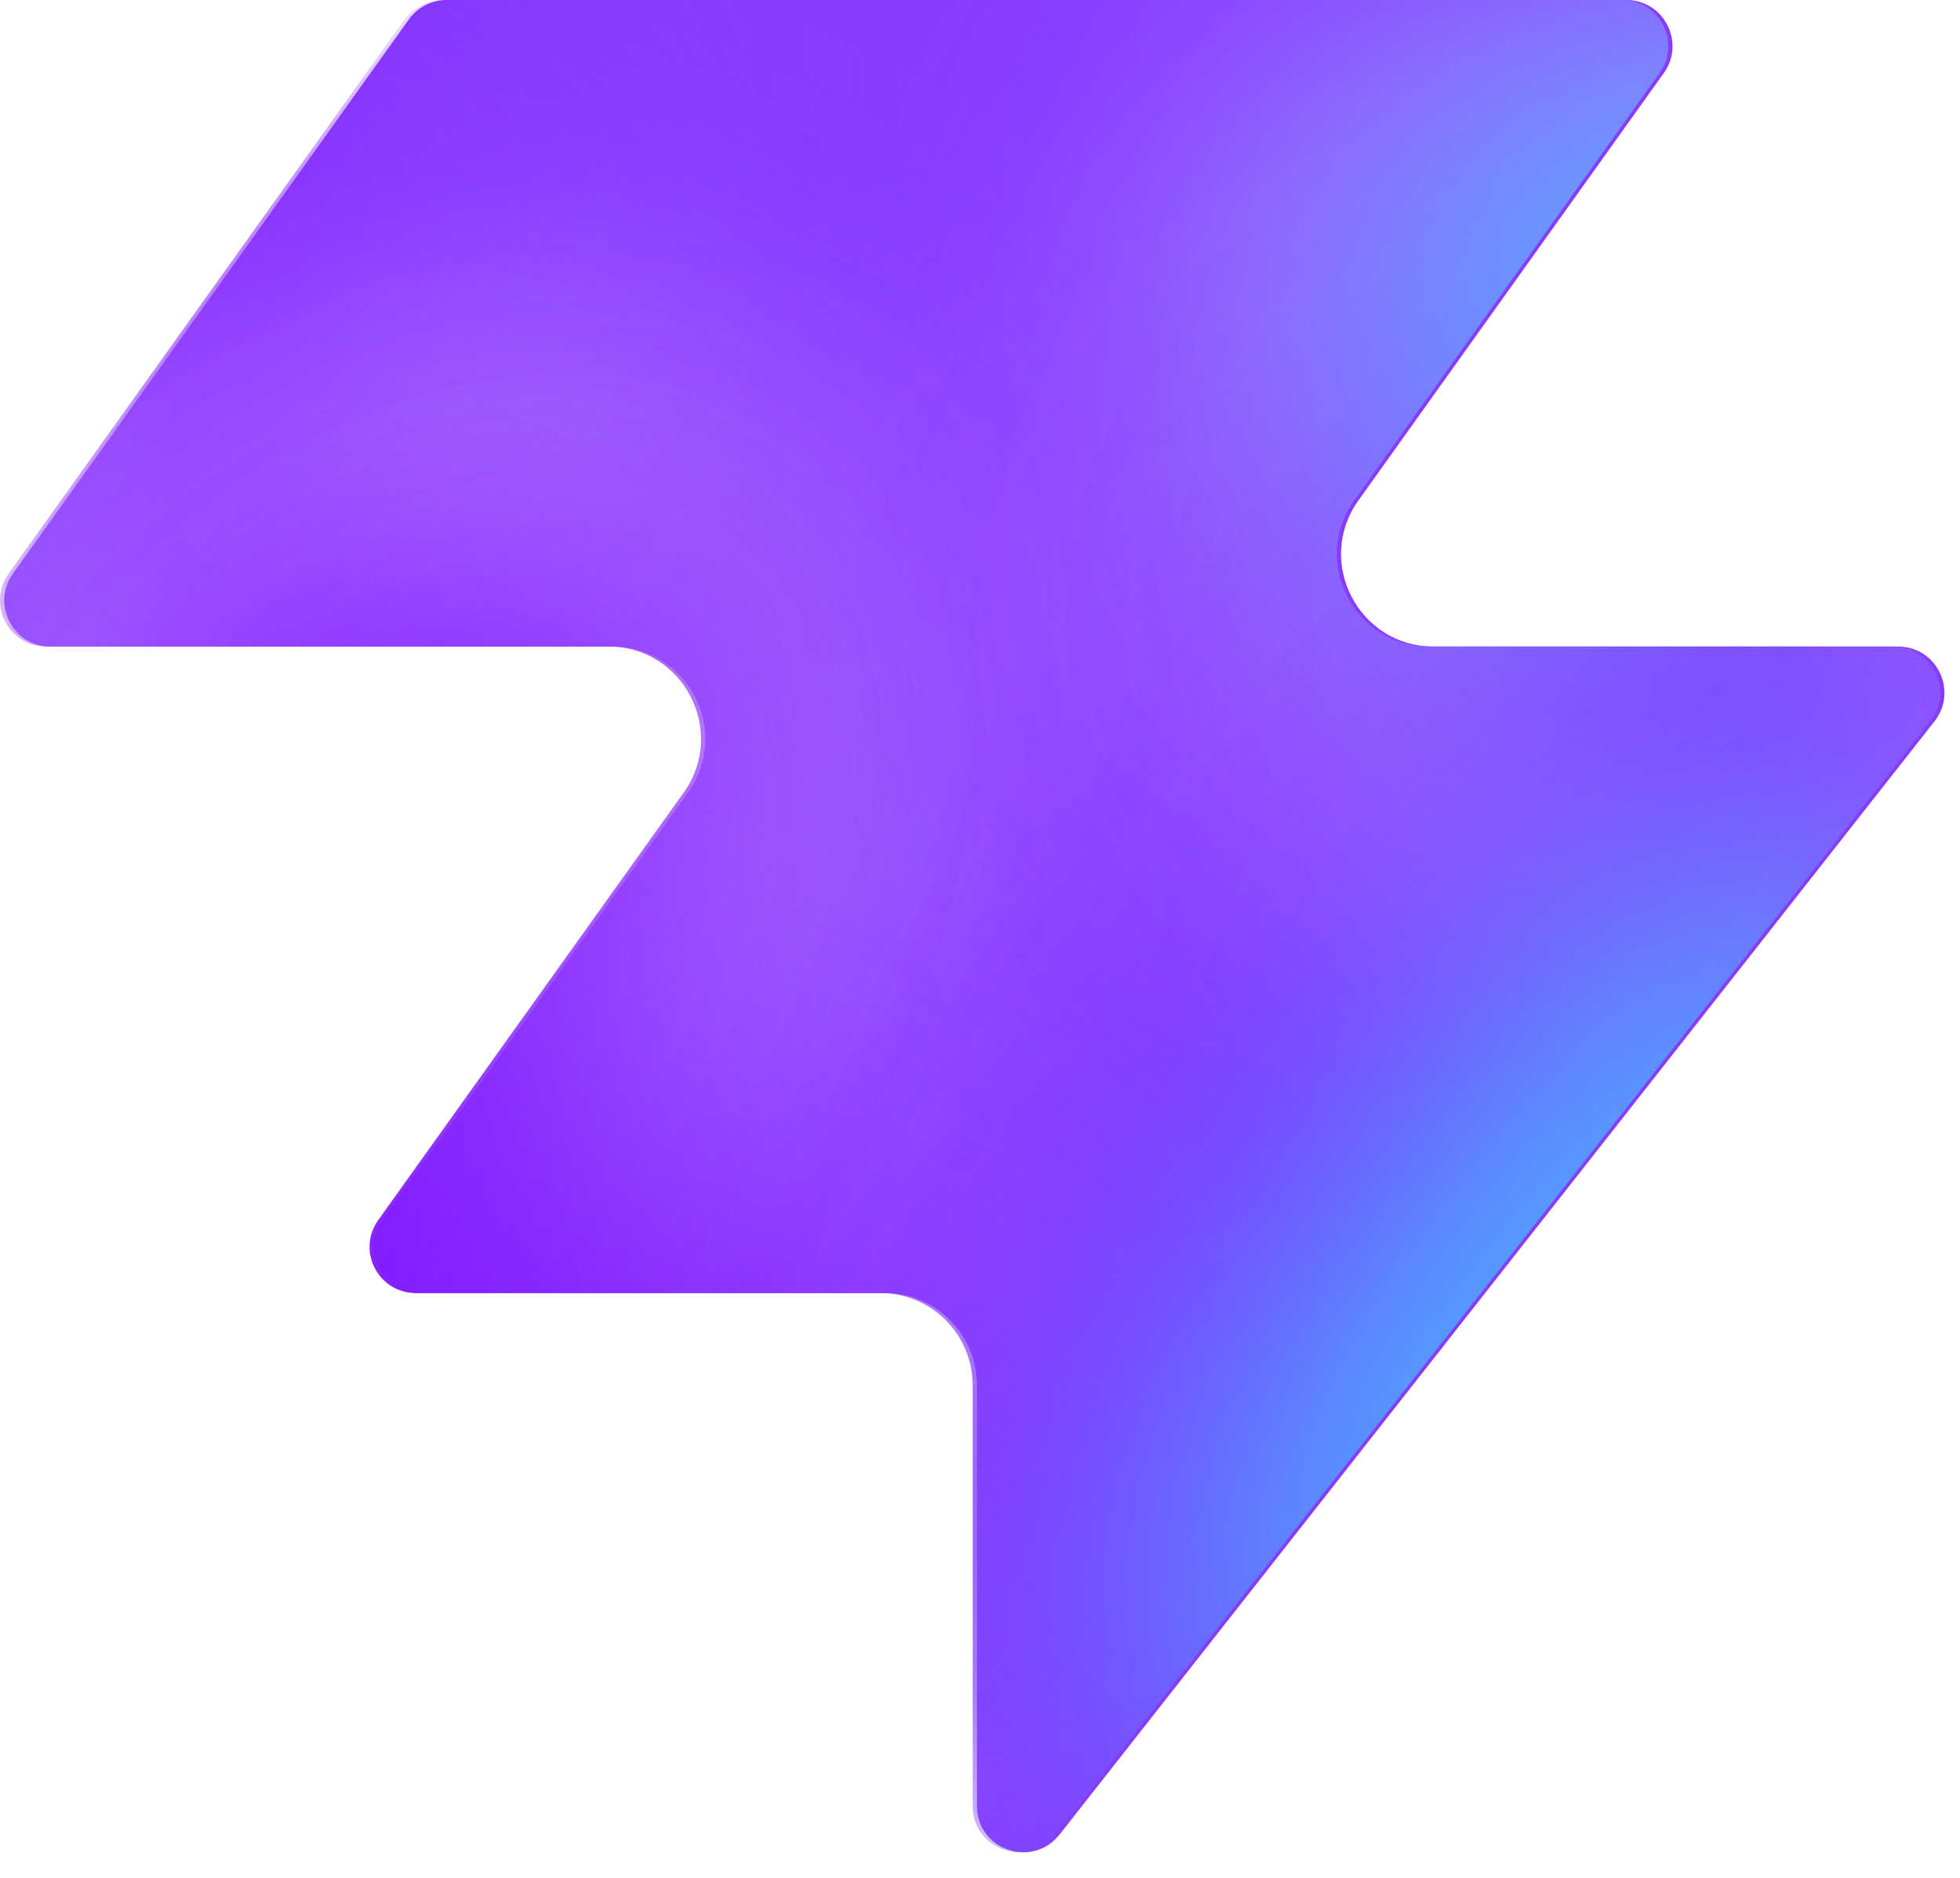
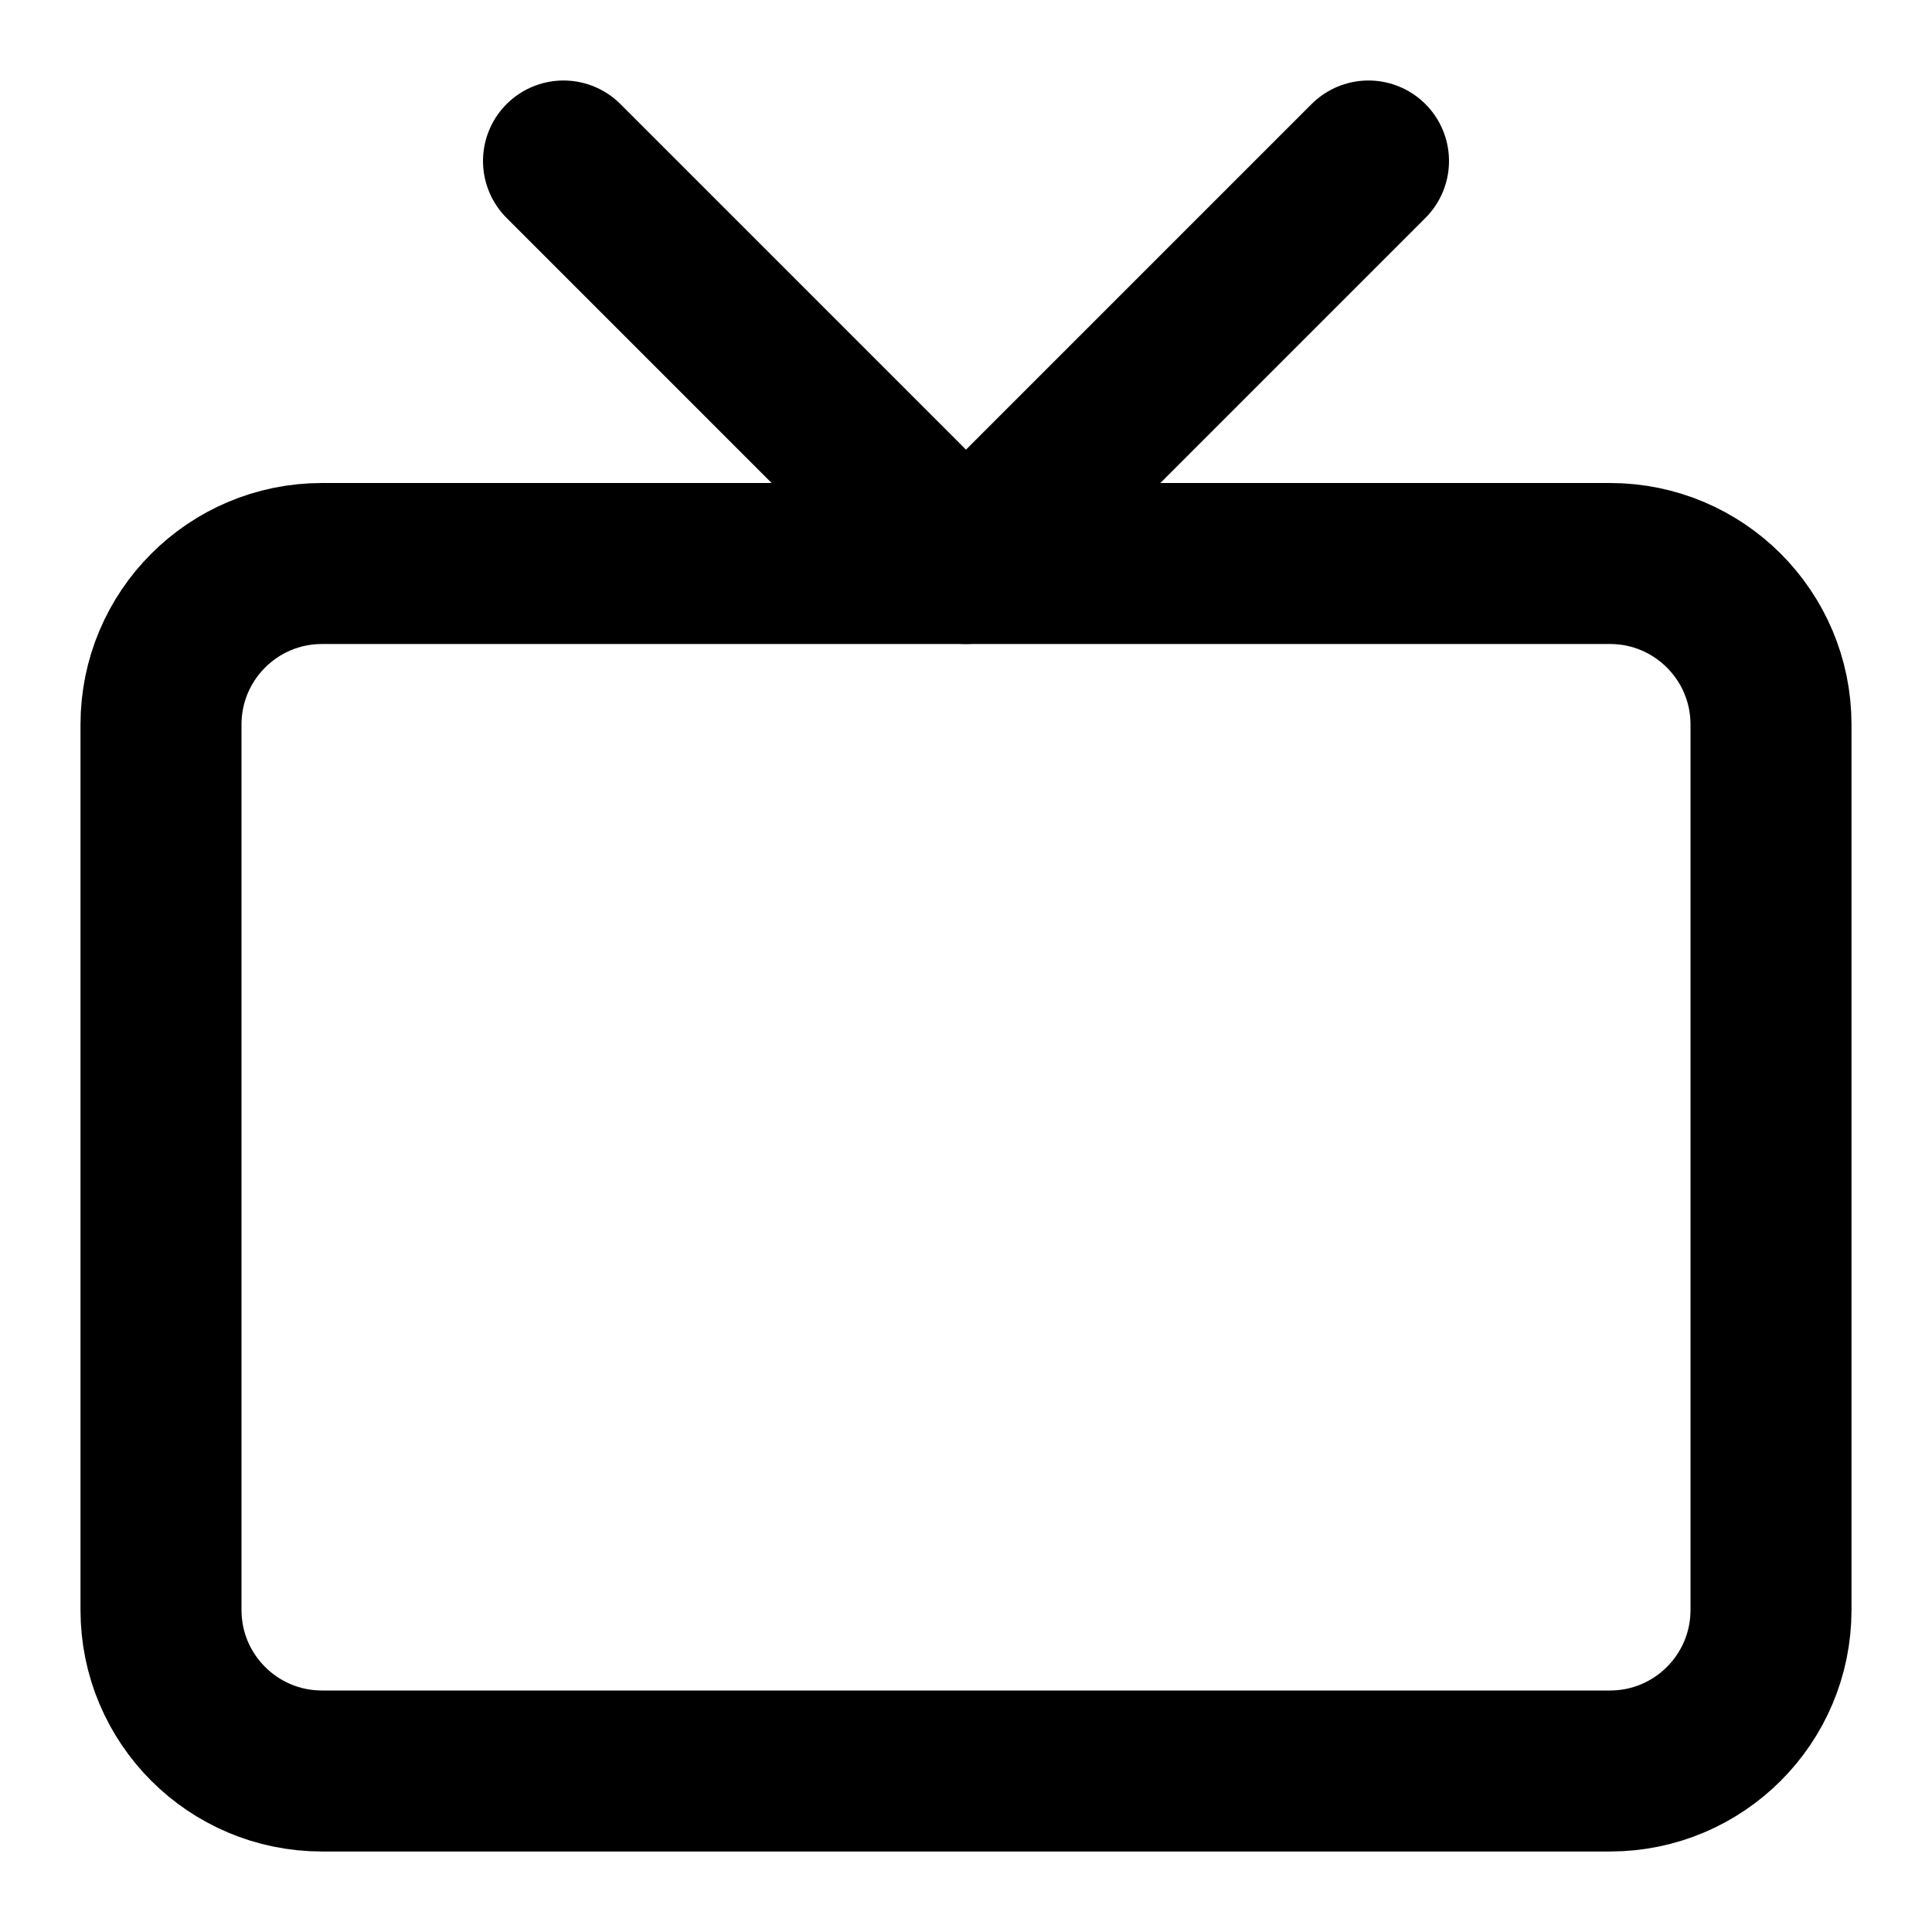
- <svg xmlns="http://www.w3.org/2000/svg" width="48" height="46" fill="none" viewBox="0 0 48 46">
-   <path fill="#863bff" d="M25.946 44.938c-.664.845-2.021.375-2.021-.698V33.937a2.26 2.26 0 0 0-2.262-2.262H10.287c-.92 0-1.456-1.04-.92-1.788l7.48-10.471c1.07-1.497 0-3.578-1.842-3.578H1.237c-.92 0-1.456-1.04-.92-1.788L10.013.474c.214-.297.556-.474.92-.474h28.894c.92 0 1.456 1.04.92 1.788l-7.48 10.471c-1.07 1.498 0 3.579 1.842 3.579h11.377c.943 0 1.473 1.088.89 1.83L25.947 44.94z" style="fill:#863bff;fill:color(display-p3 .525 .23 1);fill-opacity:1" />
-   <mask id="a" width="48" height="46" x="0" y="0" maskUnits="userSpaceOnUse" style="mask-type:alpha">
-     <path fill="#000" d="M25.842 44.938c-.664.844-2.021.375-2.021-.698V33.937a2.26 2.26 0 0 0-2.262-2.262H10.183c-.92 0-1.456-1.04-.92-1.788l7.48-10.471c1.07-1.498 0-3.579-1.842-3.579H1.133c-.92 0-1.456-1.04-.92-1.787L9.91.473c.214-.297.556-.474.92-.474h28.894c.92 0 1.456 1.04.92 1.788l-7.48 10.471c-1.07 1.498 0 3.578 1.842 3.578h11.377c.943 0 1.473 1.088.89 1.832L25.843 44.94z" style="fill:#000;fill-opacity:1" />
-   </mask>
-   <g mask="url(#a)">
-     <g filter="url(#b)">
-       <ellipse cx="5.508" cy="14.704" fill="#ede6ff" rx="5.508" ry="14.704" style="fill:#ede6ff;fill:color(display-p3 .927 .903 1);fill-opacity:1" transform="matrix(.00324 1 1 -.00324 -4.47 31.516)" />
-     </g>
-     <g filter="url(#c)">
-       <ellipse cx="10.399" cy="29.851" fill="#ede6ff" rx="10.399" ry="29.851" style="fill:#ede6ff;fill:color(display-p3 .927 .903 1);fill-opacity:1" transform="matrix(.00324 1 1 -.00324 -39.328 7.883)" />
-     </g>
-     <g filter="url(#d)">
-       <ellipse cx="5.508" cy="30.487" fill="#7e14ff" rx="5.508" ry="30.487" style="fill:#7e14ff;fill:color(display-p3 .492 .077 1);fill-opacity:1" transform="rotate(89.814 -25.913 -14.639)scale(1 -1)" />
-     </g>
-     <g filter="url(#e)">
-       <ellipse cx="5.508" cy="30.599" fill="#7e14ff" rx="5.508" ry="30.599" style="fill:#7e14ff;fill:color(display-p3 .492 .077 1);fill-opacity:1" transform="rotate(89.814 -32.644 -3.334)scale(1 -1)" />
-     </g>
-     <g filter="url(#f)">
-       <ellipse cx="5.508" cy="30.599" fill="#7e14ff" rx="5.508" ry="30.599" style="fill:#7e14ff;fill:color(display-p3 .492 .077 1);fill-opacity:1" transform="matrix(.00324 1 1 -.00324 -34.34 30.47)" />
-     </g>
-     <g filter="url(#g)">
-       <ellipse cx="14.072" cy="22.078" fill="#ede6ff" rx="14.072" ry="22.078" style="fill:#ede6ff;fill:color(display-p3 .927 .903 1);fill-opacity:1" transform="rotate(93.35 24.506 48.493)scale(-1 1)" />
-     </g>
-     <g filter="url(#h)">
-       <ellipse cx="3.47" cy="21.501" fill="#7e14ff" rx="3.47" ry="21.501" style="fill:#7e14ff;fill:color(display-p3 .492 .077 1);fill-opacity:1" transform="rotate(89.009 28.708 47.59)scale(-1 1)" />
-     </g>
-     <g filter="url(#i)">
-       <ellipse cx="3.47" cy="21.501" fill="#7e14ff" rx="3.47" ry="21.501" style="fill:#7e14ff;fill:color(display-p3 .492 .077 1);fill-opacity:1" transform="rotate(89.009 28.708 47.59)scale(-1 1)" />
-     </g>
-     <g filter="url(#j)">
-       <ellipse cx=".387" cy="8.972" fill="#7e14ff" rx="4.407" ry="29.108" style="fill:#7e14ff;fill:color(display-p3 .492 .077 1);fill-opacity:1" transform="rotate(39.51 .387 8.972)" />
-     </g>
-     <g filter="url(#k)">
-       <ellipse cx="47.523" cy="-6.092" fill="#7e14ff" rx="4.407" ry="29.108" style="fill:#7e14ff;fill:color(display-p3 .492 .077 1);fill-opacity:1" transform="rotate(37.892 47.523 -6.092)" />
-     </g>
-     <g filter="url(#l)">
-       <ellipse cx="41.412" cy="6.333" fill="#47bfff" rx="5.971" ry="9.665" style="fill:#47bfff;fill:color(display-p3 .28 .748 1);fill-opacity:1" transform="rotate(37.892 41.412 6.333)" />
-     </g>
-     <g filter="url(#m)">
-       <ellipse cx="-1.879" cy="38.332" fill="#7e14ff" rx="4.407" ry="29.108" style="fill:#7e14ff;fill:color(display-p3 .492 .077 1);fill-opacity:1" transform="rotate(37.892 -1.88 38.332)" />
-     </g>
-     <g filter="url(#n)">
-       <ellipse cx="-1.879" cy="38.332" fill="#7e14ff" rx="4.407" ry="29.108" style="fill:#7e14ff;fill:color(display-p3 .492 .077 1);fill-opacity:1" transform="rotate(37.892 -1.88 38.332)" />
-     </g>
-     <g filter="url(#o)">
-       <ellipse cx="35.651" cy="29.907" fill="#7e14ff" rx="4.407" ry="29.108" style="fill:#7e14ff;fill:color(display-p3 .492 .077 1);fill-opacity:1" transform="rotate(37.892 35.651 29.907)" />
-     </g>
-     <g filter="url(#p)">
-       <ellipse cx="38.418" cy="32.4" fill="#47bfff" rx="5.971" ry="15.297" style="fill:#47bfff;fill:color(display-p3 .28 .748 1);fill-opacity:1" transform="rotate(37.892 38.418 32.4)" />
-     </g>
-   </g>
-   <defs>
-     <filter id="b" width="60.045" height="41.654" x="-19.77" y="16.149" color-interpolation-filters="sRGB" filterUnits="userSpaceOnUse">
-       <feFlood flood-opacity="0" result="BackgroundImageFix" />
-       <feBlend in="SourceGraphic" in2="BackgroundImageFix" result="shape" />
-       <feGaussianBlur result="effect1_foregroundBlur_2002_17158" stdDeviation="7.659" />
-     </filter>
-     <filter id="c" width="90.34" height="51.437" x="-54.613" y="-7.533" color-interpolation-filters="sRGB" filterUnits="userSpaceOnUse">
-       <feFlood flood-opacity="0" result="BackgroundImageFix" />
-       <feBlend in="SourceGraphic" in2="BackgroundImageFix" result="shape" />
-       <feGaussianBlur result="effect1_foregroundBlur_2002_17158" stdDeviation="7.659" />
-     </filter>
-     <filter id="d" width="79.355" height="29.4" x="-49.64" y="2.03" color-interpolation-filters="sRGB" filterUnits="userSpaceOnUse">
-       <feFlood flood-opacity="0" result="BackgroundImageFix" />
-       <feBlend in="SourceGraphic" in2="BackgroundImageFix" result="shape" />
-       <feGaussianBlur result="effect1_foregroundBlur_2002_17158" stdDeviation="4.596" />
-     </filter>
-     <filter id="e" width="79.579" height="29.4" x="-45.045" y="20.029" color-interpolation-filters="sRGB" filterUnits="userSpaceOnUse">
-       <feFlood flood-opacity="0" result="BackgroundImageFix" />
-       <feBlend in="SourceGraphic" in2="BackgroundImageFix" result="shape" />
-       <feGaussianBlur result="effect1_foregroundBlur_2002_17158" stdDeviation="4.596" />
-     </filter>
-     <filter id="f" width="79.579" height="29.4" x="-43.513" y="21.178" color-interpolation-filters="sRGB" filterUnits="userSpaceOnUse">
-       <feFlood flood-opacity="0" result="BackgroundImageFix" />
-       <feBlend in="SourceGraphic" in2="BackgroundImageFix" result="shape" />
-       <feGaussianBlur result="effect1_foregroundBlur_2002_17158" stdDeviation="4.596" />
-     </filter>
-     <filter id="g" width="74.749" height="58.852" x="15.756" y="-17.901" color-interpolation-filters="sRGB" filterUnits="userSpaceOnUse">
-       <feFlood flood-opacity="0" result="BackgroundImageFix" />
-       <feBlend in="SourceGraphic" in2="BackgroundImageFix" result="shape" />
-       <feGaussianBlur result="effect1_foregroundBlur_2002_17158" stdDeviation="7.659" />
-     </filter>
-     <filter id="h" width="61.377" height="25.362" x="23.548" y="2.284" color-interpolation-filters="sRGB" filterUnits="userSpaceOnUse">
-       <feFlood flood-opacity="0" result="BackgroundImageFix" />
-       <feBlend in="SourceGraphic" in2="BackgroundImageFix" result="shape" />
-       <feGaussianBlur result="effect1_foregroundBlur_2002_17158" stdDeviation="4.596" />
-     </filter>
-     <filter id="i" width="61.377" height="25.362" x="23.548" y="2.284" color-interpolation-filters="sRGB" filterUnits="userSpaceOnUse">
-       <feFlood flood-opacity="0" result="BackgroundImageFix" />
-       <feBlend in="SourceGraphic" in2="BackgroundImageFix" result="shape" />
-       <feGaussianBlur result="effect1_foregroundBlur_2002_17158" stdDeviation="4.596" />
-     </filter>
-     <filter id="j" width="56.045" height="63.649" x="-27.636" y="-22.853" color-interpolation-filters="sRGB" filterUnits="userSpaceOnUse">
-       <feFlood flood-opacity="0" result="BackgroundImageFix" />
-       <feBlend in="SourceGraphic" in2="BackgroundImageFix" result="shape" />
-       <feGaussianBlur result="effect1_foregroundBlur_2002_17158" stdDeviation="4.596" />
-     </filter>
-     <filter id="k" width="54.814" height="64.646" x="20.116" y="-38.415" color-interpolation-filters="sRGB" filterUnits="userSpaceOnUse">
-       <feFlood flood-opacity="0" result="BackgroundImageFix" />
-       <feBlend in="SourceGraphic" in2="BackgroundImageFix" result="shape" />
-       <feGaussianBlur result="effect1_foregroundBlur_2002_17158" stdDeviation="4.596" />
-     </filter>
-     <filter id="l" width="33.541" height="35.313" x="24.641" y="-11.323" color-interpolation-filters="sRGB" filterUnits="userSpaceOnUse">
-       <feFlood flood-opacity="0" result="BackgroundImageFix" />
-       <feBlend in="SourceGraphic" in2="BackgroundImageFix" result="shape" />
-       <feGaussianBlur result="effect1_foregroundBlur_2002_17158" stdDeviation="4.596" />
-     </filter>
-     <filter id="m" width="54.814" height="64.646" x="-29.286" y="6.009" color-interpolation-filters="sRGB" filterUnits="userSpaceOnUse">
-       <feFlood flood-opacity="0" result="BackgroundImageFix" />
-       <feBlend in="SourceGraphic" in2="BackgroundImageFix" result="shape" />
-       <feGaussianBlur result="effect1_foregroundBlur_2002_17158" stdDeviation="4.596" />
-     </filter>
-     <filter id="n" width="54.814" height="64.646" x="-29.286" y="6.009" color-interpolation-filters="sRGB" filterUnits="userSpaceOnUse">
-       <feFlood flood-opacity="0" result="BackgroundImageFix" />
-       <feBlend in="SourceGraphic" in2="BackgroundImageFix" result="shape" />
-       <feGaussianBlur result="effect1_foregroundBlur_2002_17158" stdDeviation="4.596" />
-     </filter>
-     <filter id="o" width="54.814" height="64.646" x="8.244" y="-2.416" color-interpolation-filters="sRGB" filterUnits="userSpaceOnUse">
-       <feFlood flood-opacity="0" result="BackgroundImageFix" />
-       <feBlend in="SourceGraphic" in2="BackgroundImageFix" result="shape" />
-       <feGaussianBlur result="effect1_foregroundBlur_2002_17158" stdDeviation="4.596" />
-     </filter>
-     <filter id="p" width="39.409" height="43.623" x="18.713" y="10.588" color-interpolation-filters="sRGB" filterUnits="userSpaceOnUse">
-       <feFlood flood-opacity="0" result="BackgroundImageFix" />
-       <feBlend in="SourceGraphic" in2="BackgroundImageFix" result="shape" />
-       <feGaussianBlur result="effect1_foregroundBlur_2002_17158" stdDeviation="4.596" />
-     </filter>
-   </defs>
+ <svg xmlns="http://www.w3.org/2000/svg" width="32" height="32" viewBox="0 0 24 24" fill="none" stroke="#000000" stroke-width="2" stroke-linecap="round" stroke-linejoin="round">
+   <rect width="20" height="15" x="2" y="7" rx="2" ry="2" />
+   <polyline points="17 2 12 7 7 2" />
</svg>
